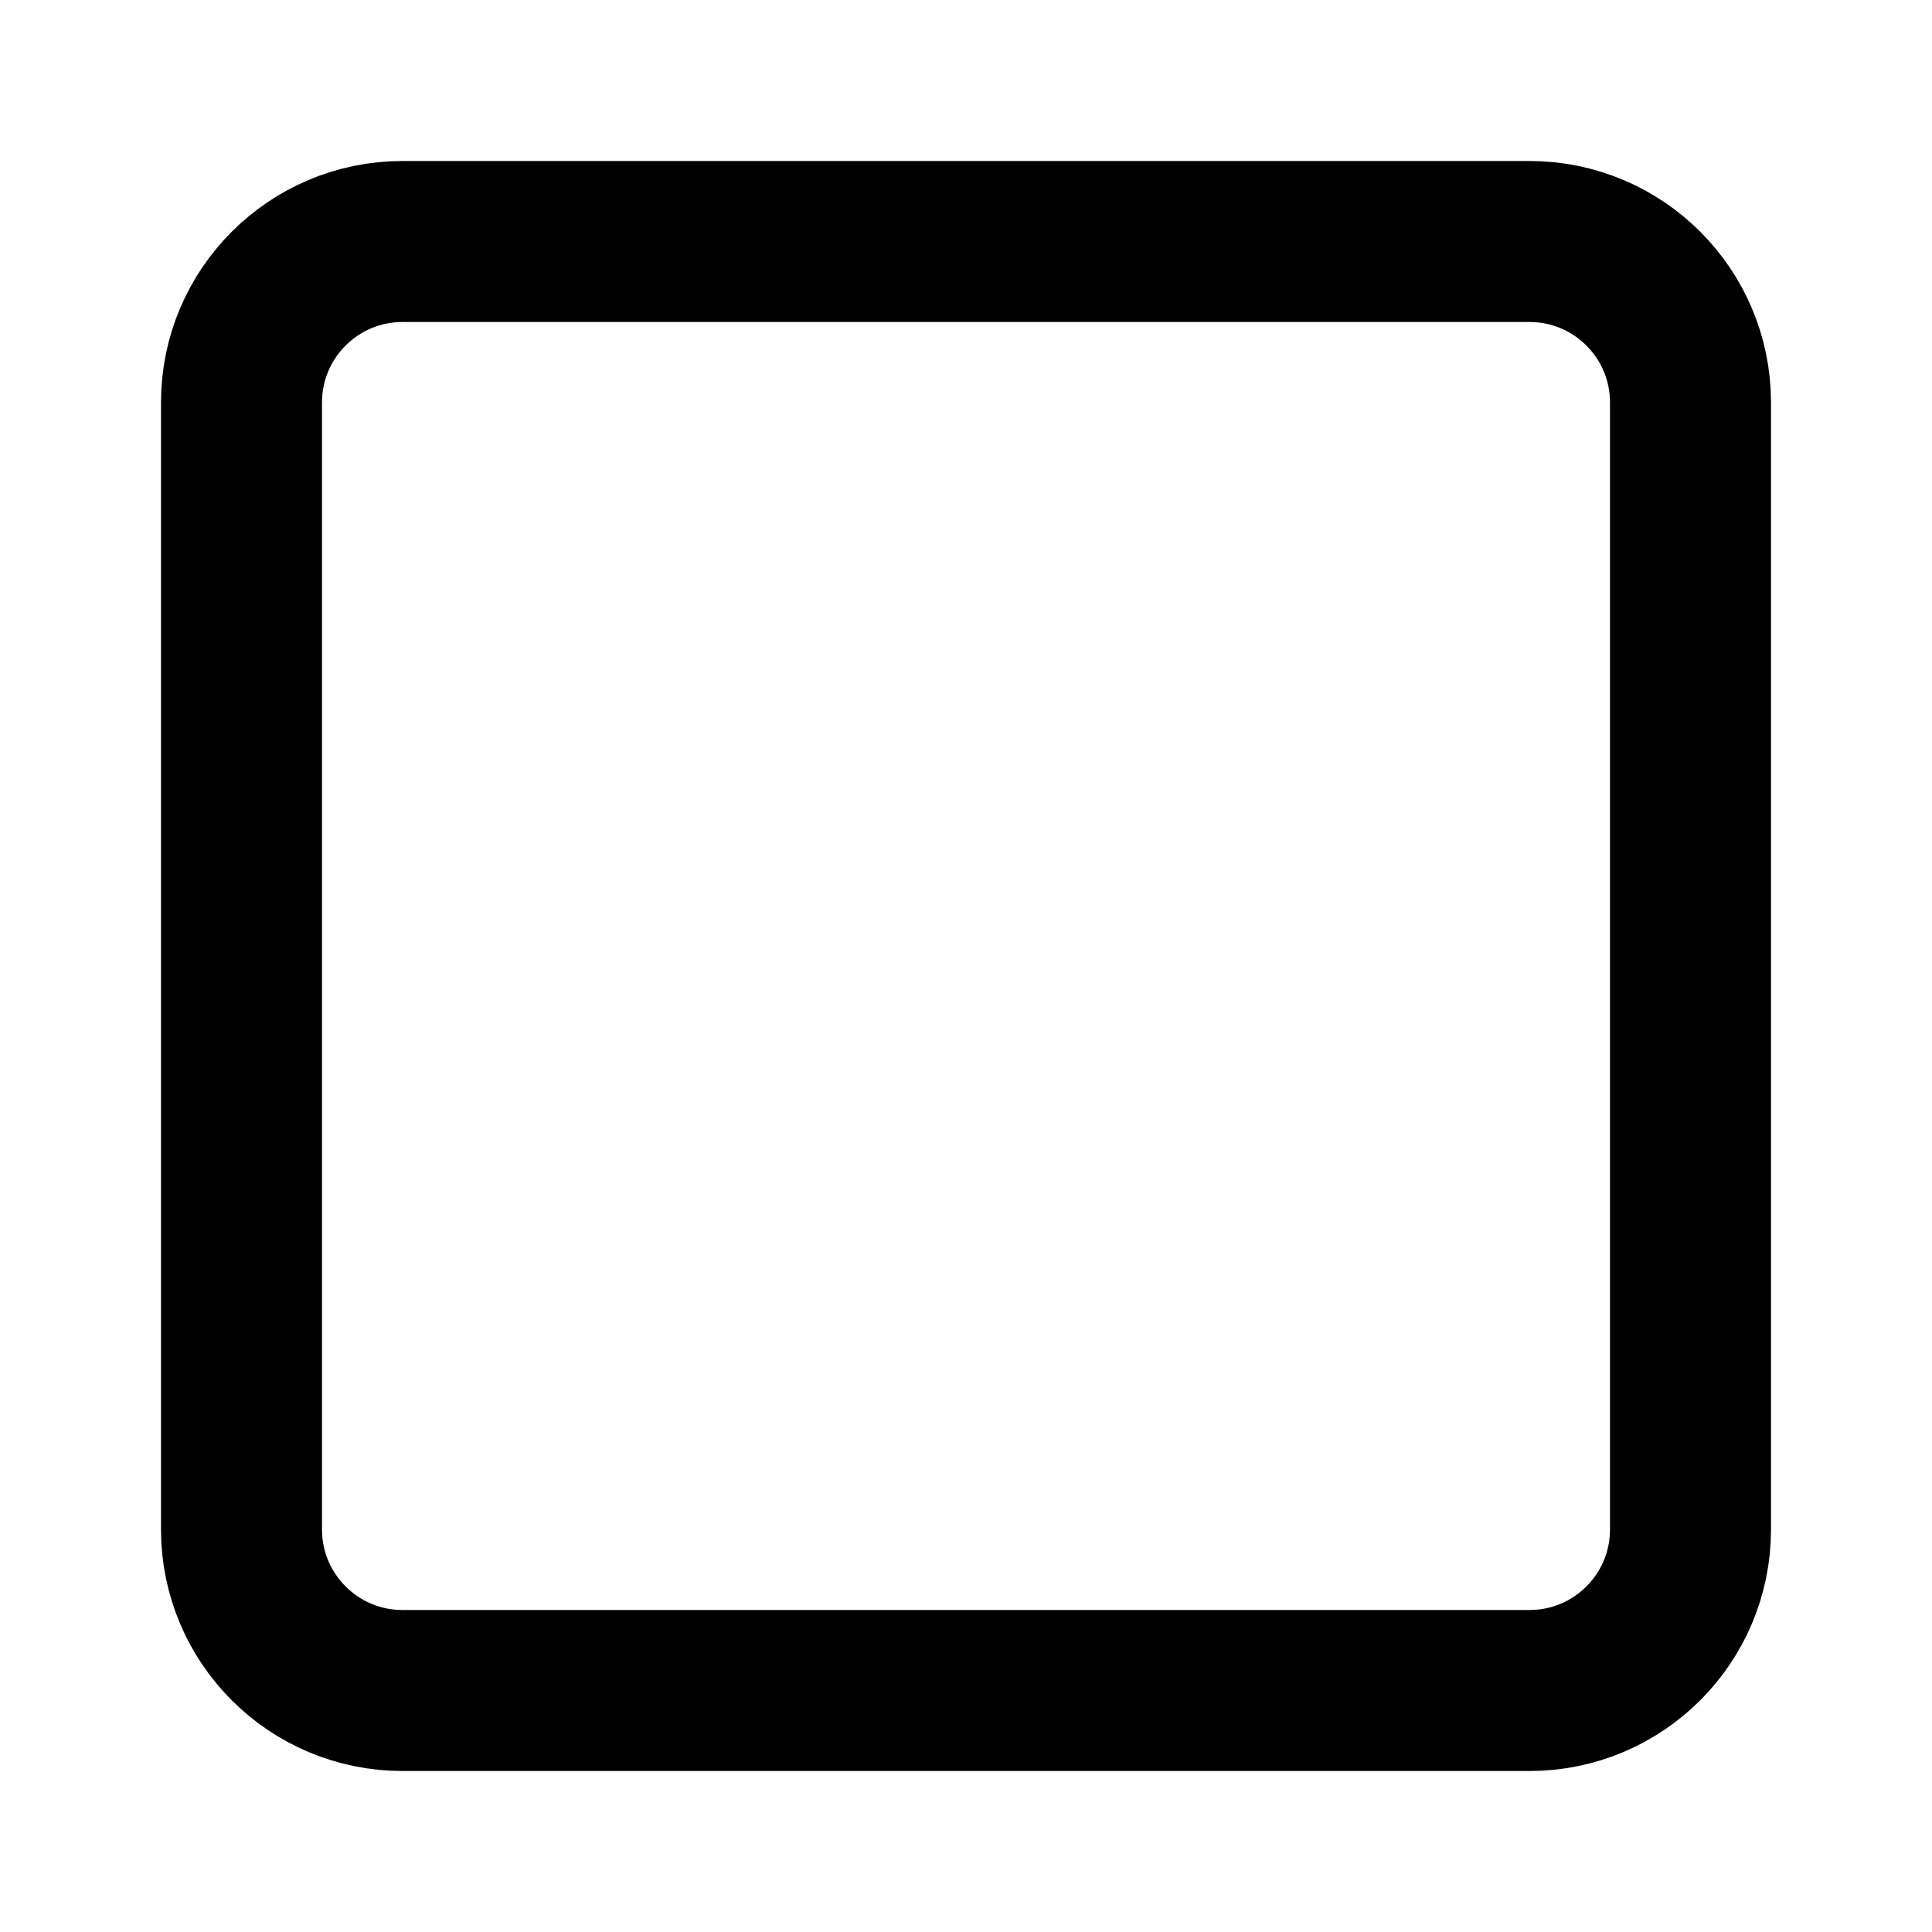
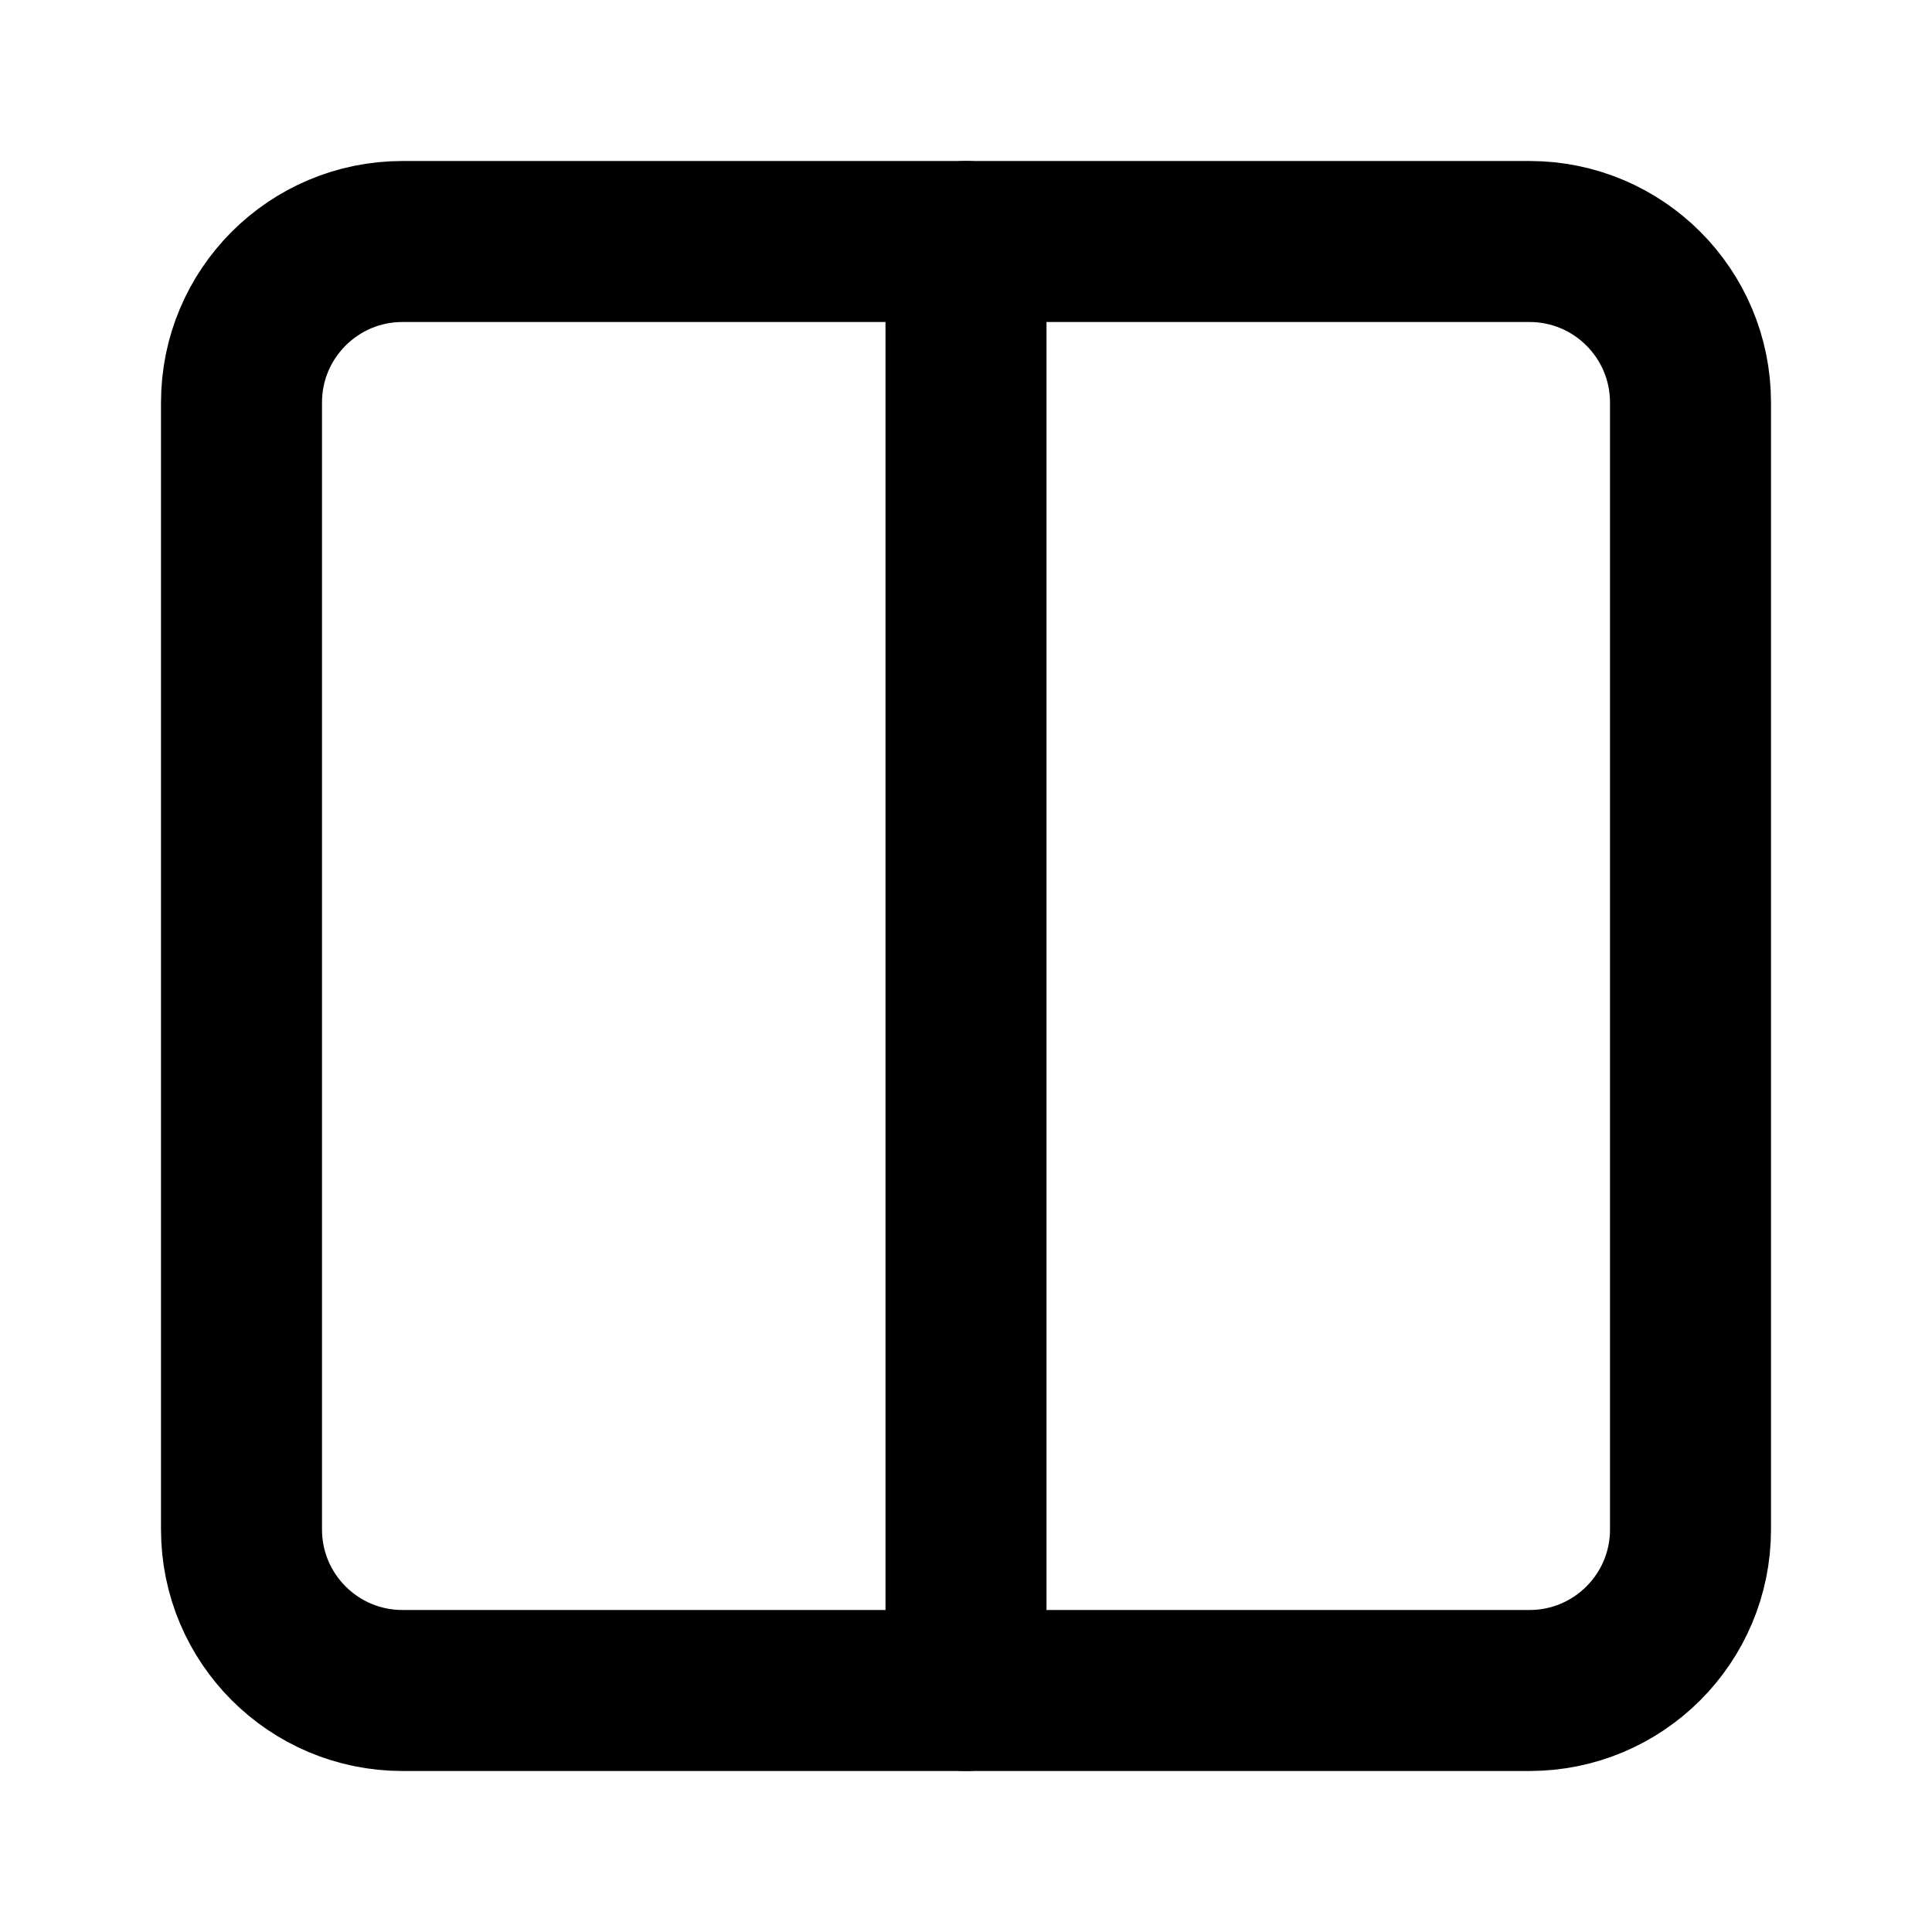
- <svg xmlns="http://www.w3.org/2000/svg" class="lucide lucide-square" width="24" height="24" viewBox="0 0 24 24" fill="none" stroke="currentColor" stroke-width="2" stroke-linecap="round" stroke-linejoin="round">
+ <svg xmlns="http://www.w3.org/2000/svg" class="lucide lucide-columns-2" width="24" height="24" viewBox="0 0 24 24" fill="none" stroke="currentColor" stroke-width="2" stroke-linecap="round" stroke-linejoin="round">
  <rect width="18" height="18" x="3" y="3" rx="2" />
+   <path d="M12 3v18" />
</svg>
